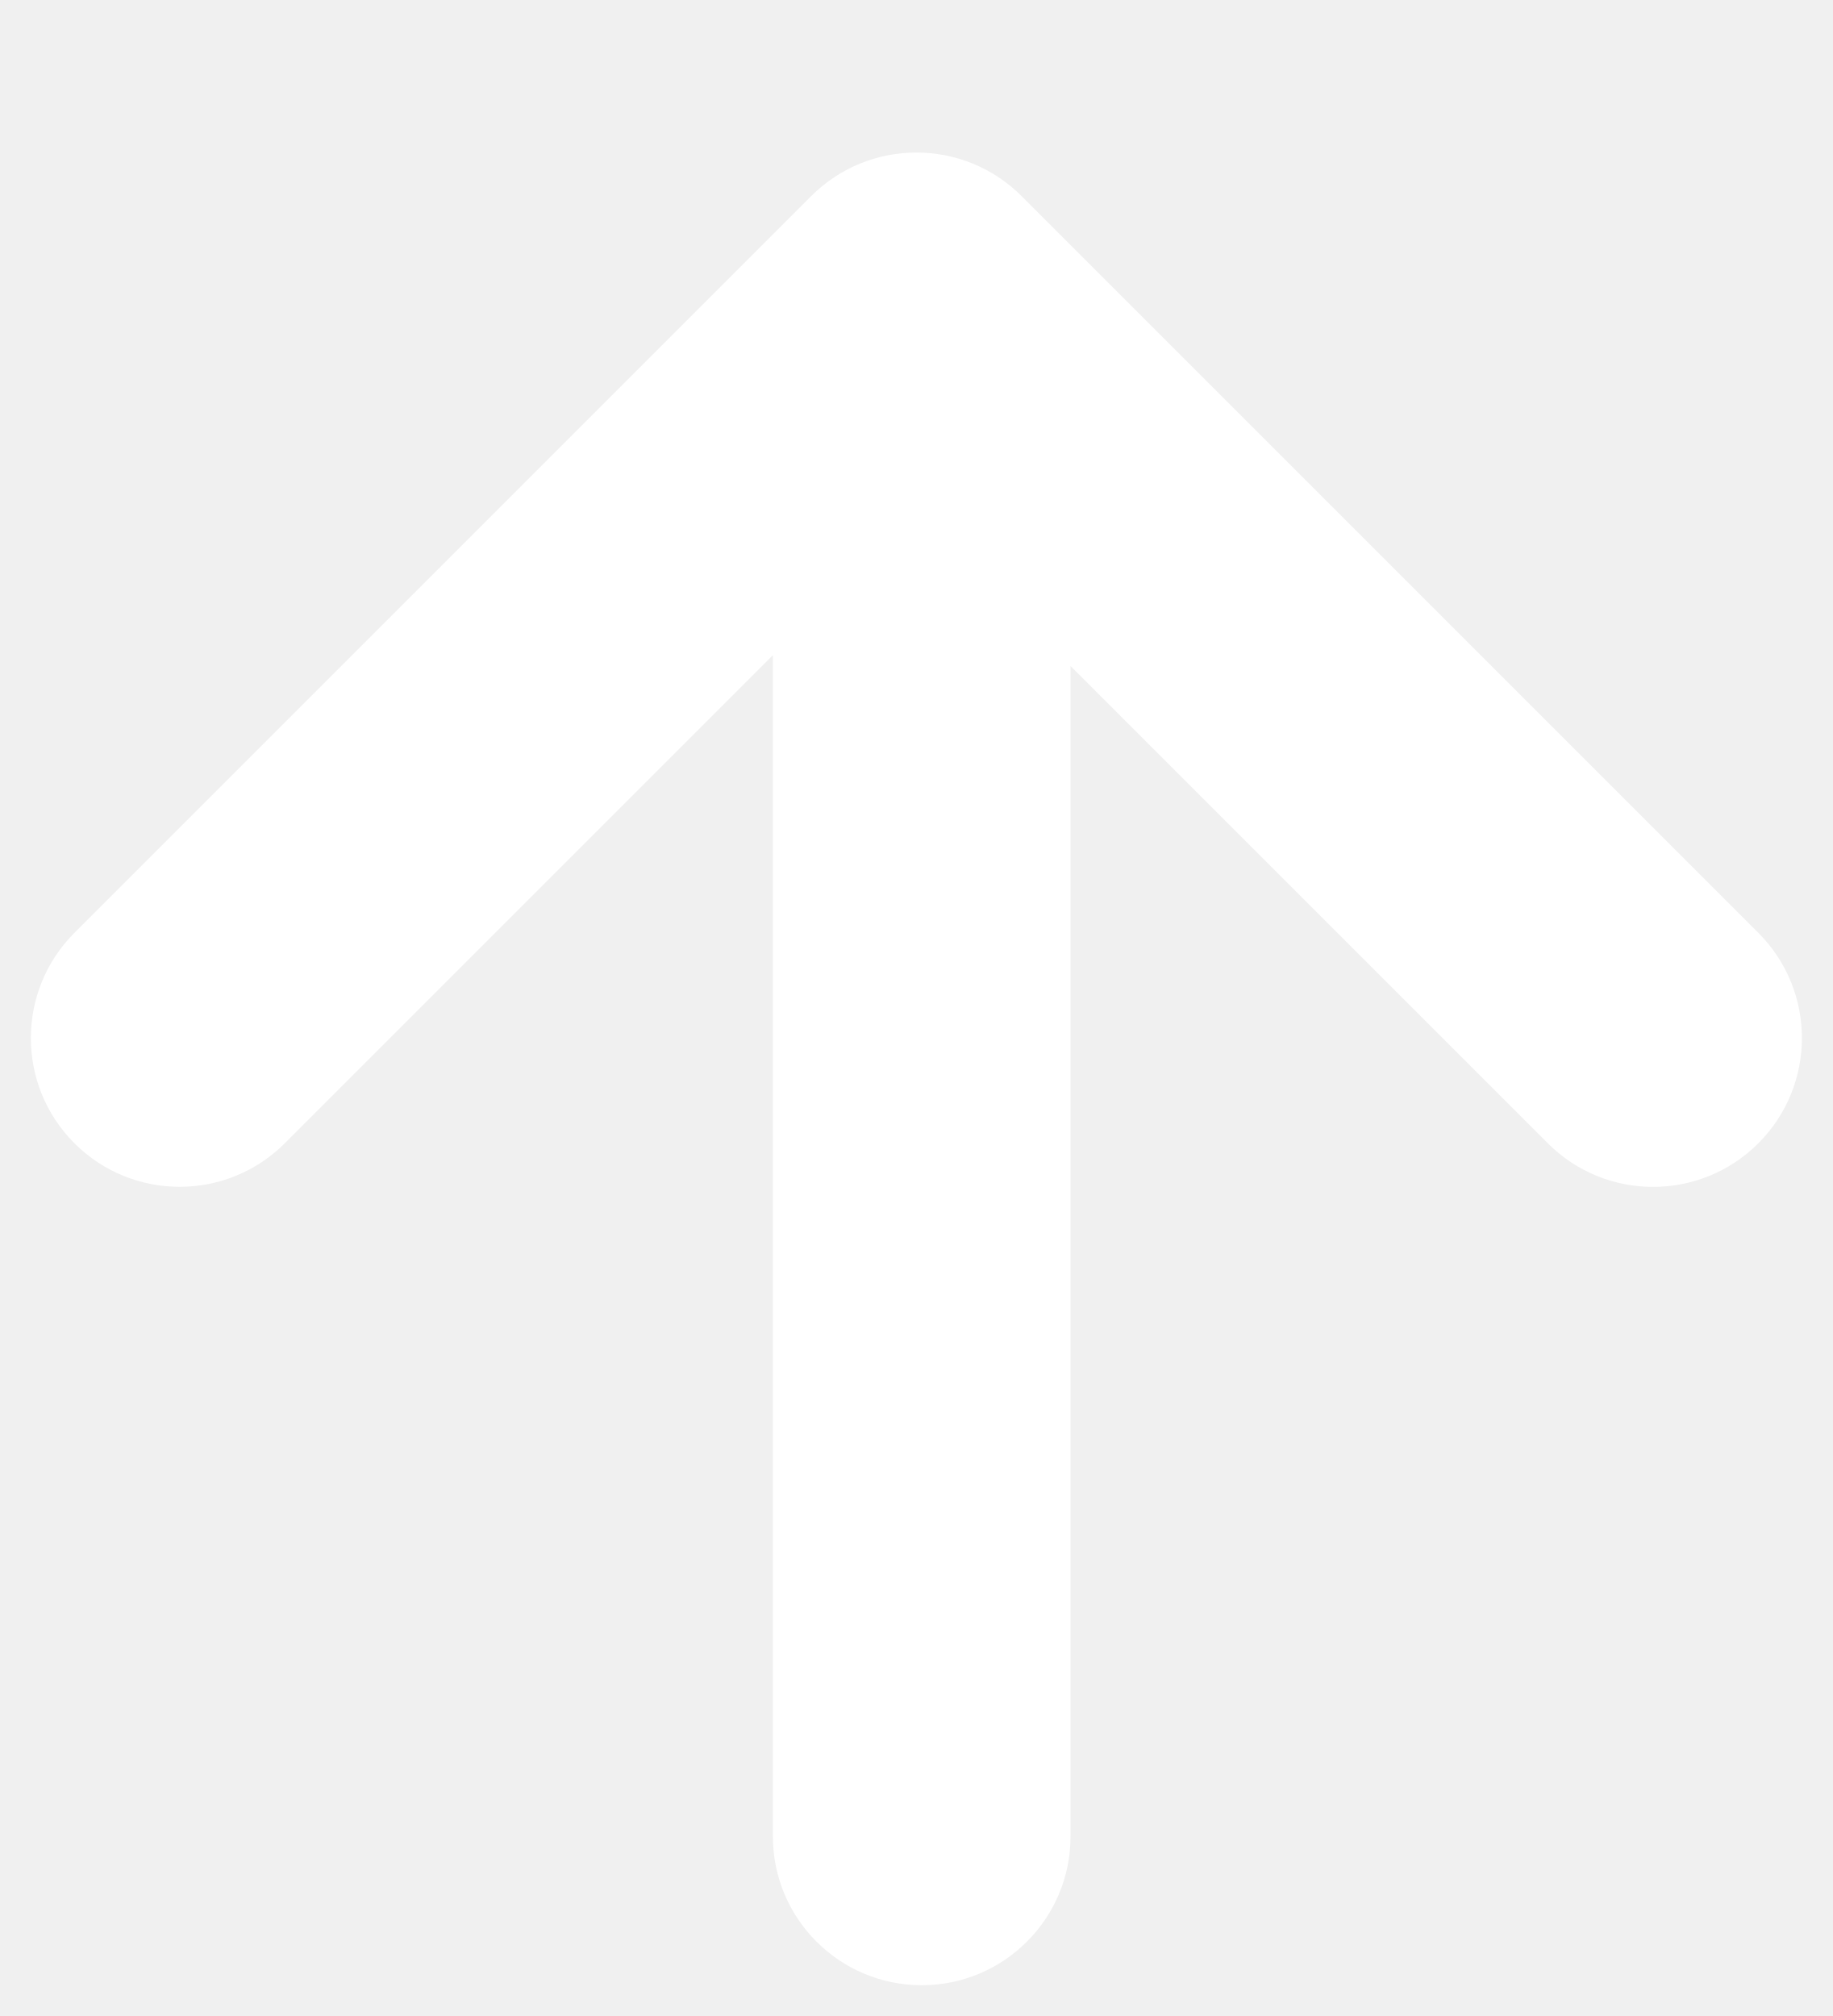
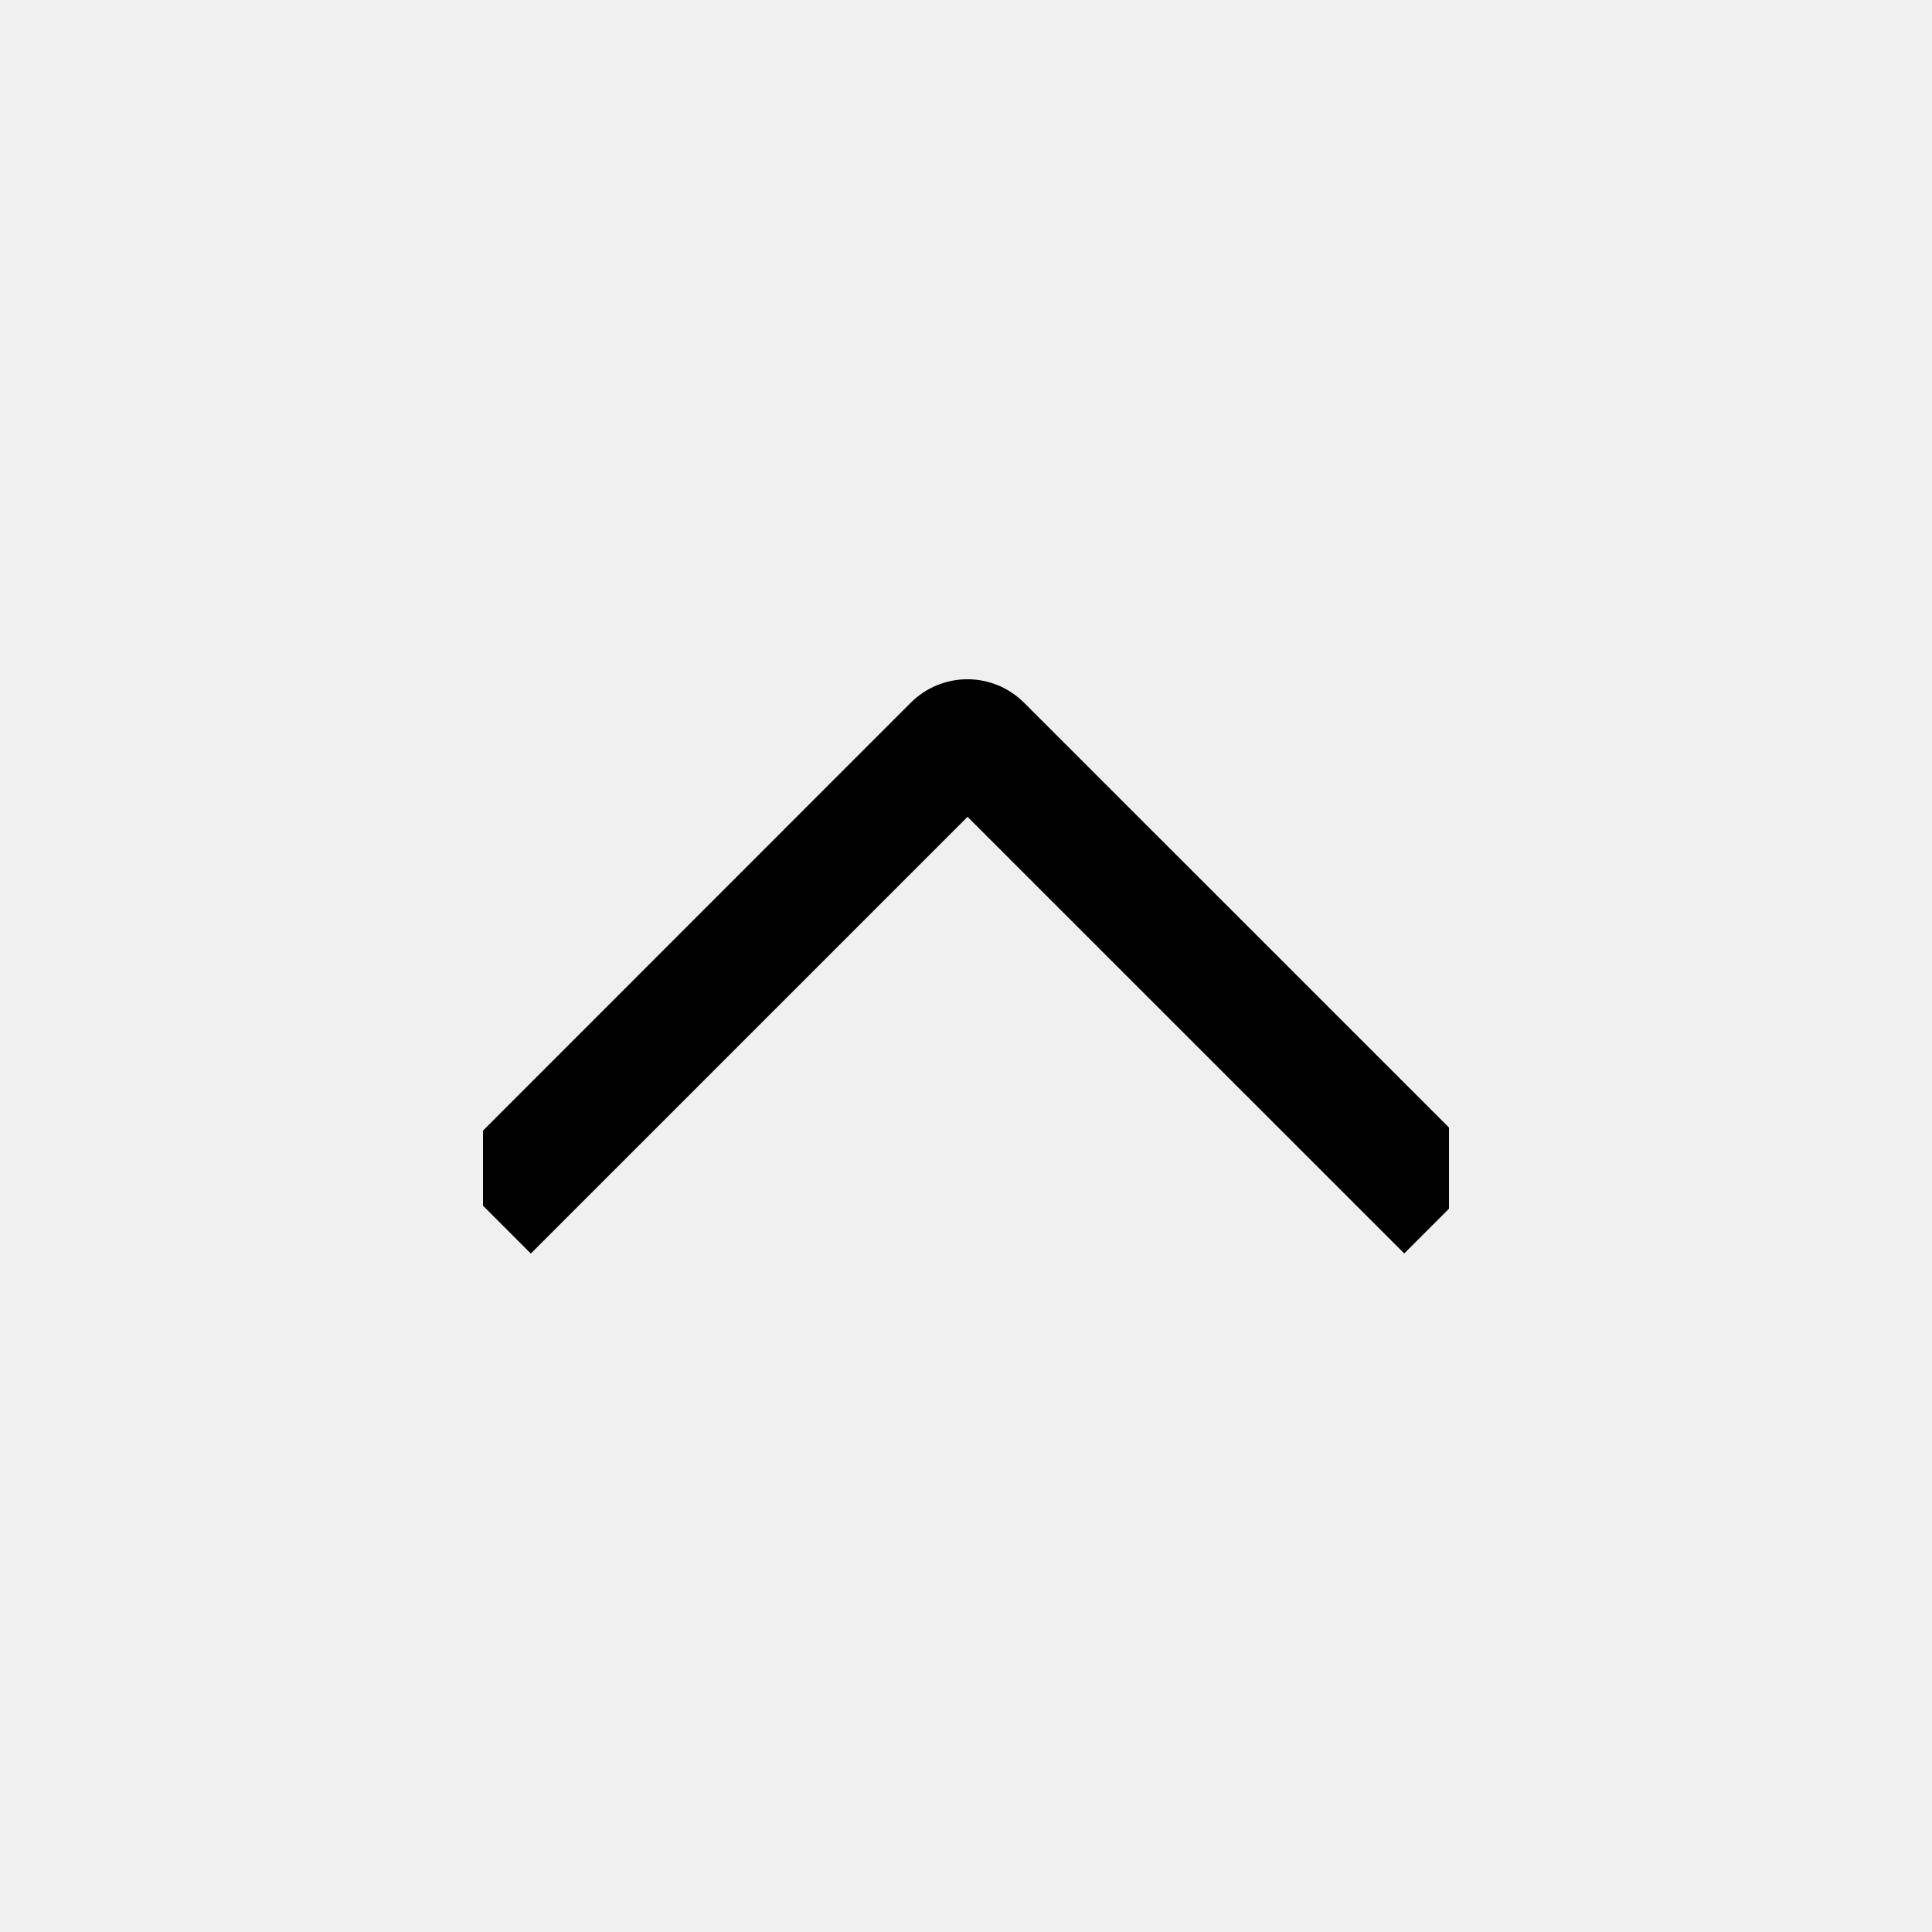
- <svg xmlns="http://www.w3.org/2000/svg" width="10" height="11" fill="none">
-   <path fill-rule="evenodd" clip-rule="evenodd" d="M.406 6.238a.812.812 0 010-1.148l4.02-4.02a.812.812 0 011.148 0l.004.004L9.594 5.09a.812.812 0 01-1.149 1.148L5.841 3.634v6.386a.812.812 0 11-1.624 0V3.575L1.554 6.238a.812.812 0 01-1.148 0z" fill="#fff" />
+ <svg xmlns="http://www.w3.org/2000/svg" width="24" height="24" viewBox="0 0 24 24" fill="none">
+   <g clip-path="url(#clip0_603_72)">
+     <path d="M6.594 15.572L5.534 14.511L11.311 8.732C11.403 8.639 11.514 8.565 11.635 8.514C11.756 8.464 11.886 8.438 12.018 8.438C12.149 8.438 12.279 8.464 12.4 8.514C12.521 8.565 12.631 8.639 12.724 8.732L18.504 14.511L17.444 15.571L12.019 10.147L6.594 15.572Z" fill="black" />
+   </g>
+   <defs>
+     <clipPath id="clip0_603_72">
+       <rect width="12" height="24" fill="white" transform="translate(6)" />
+     </clipPath>
+   </defs>
</svg>
